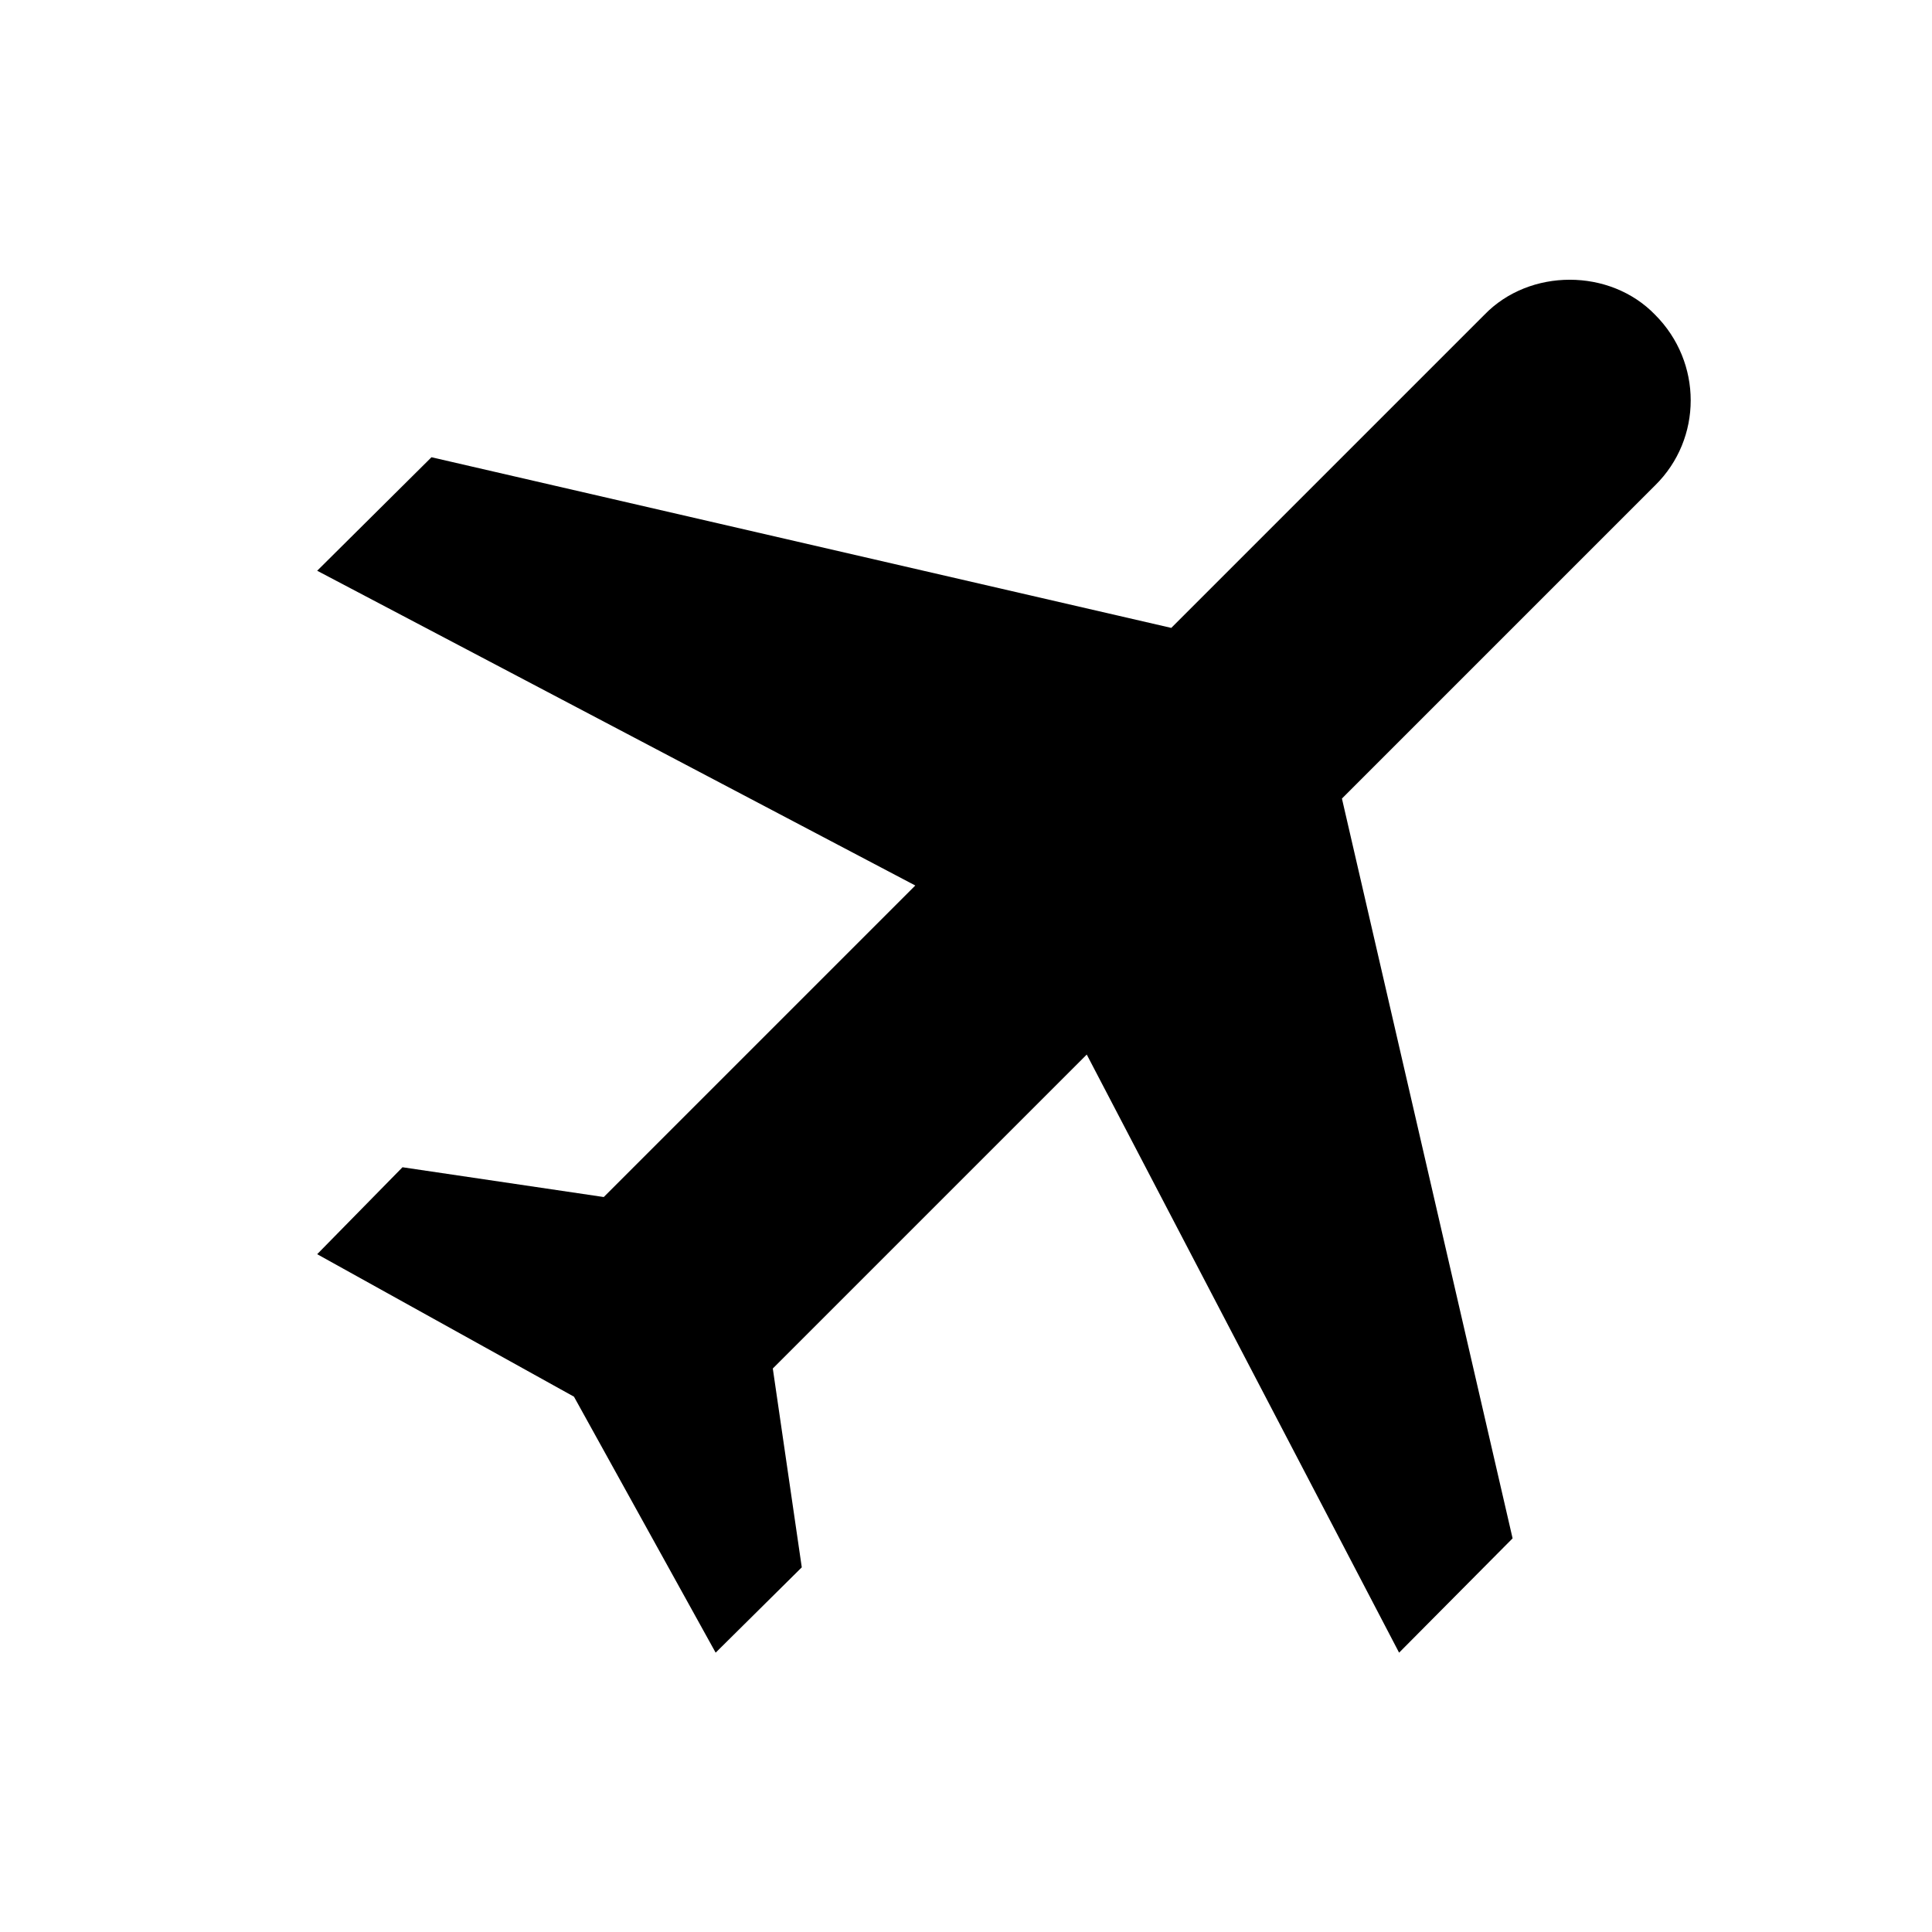
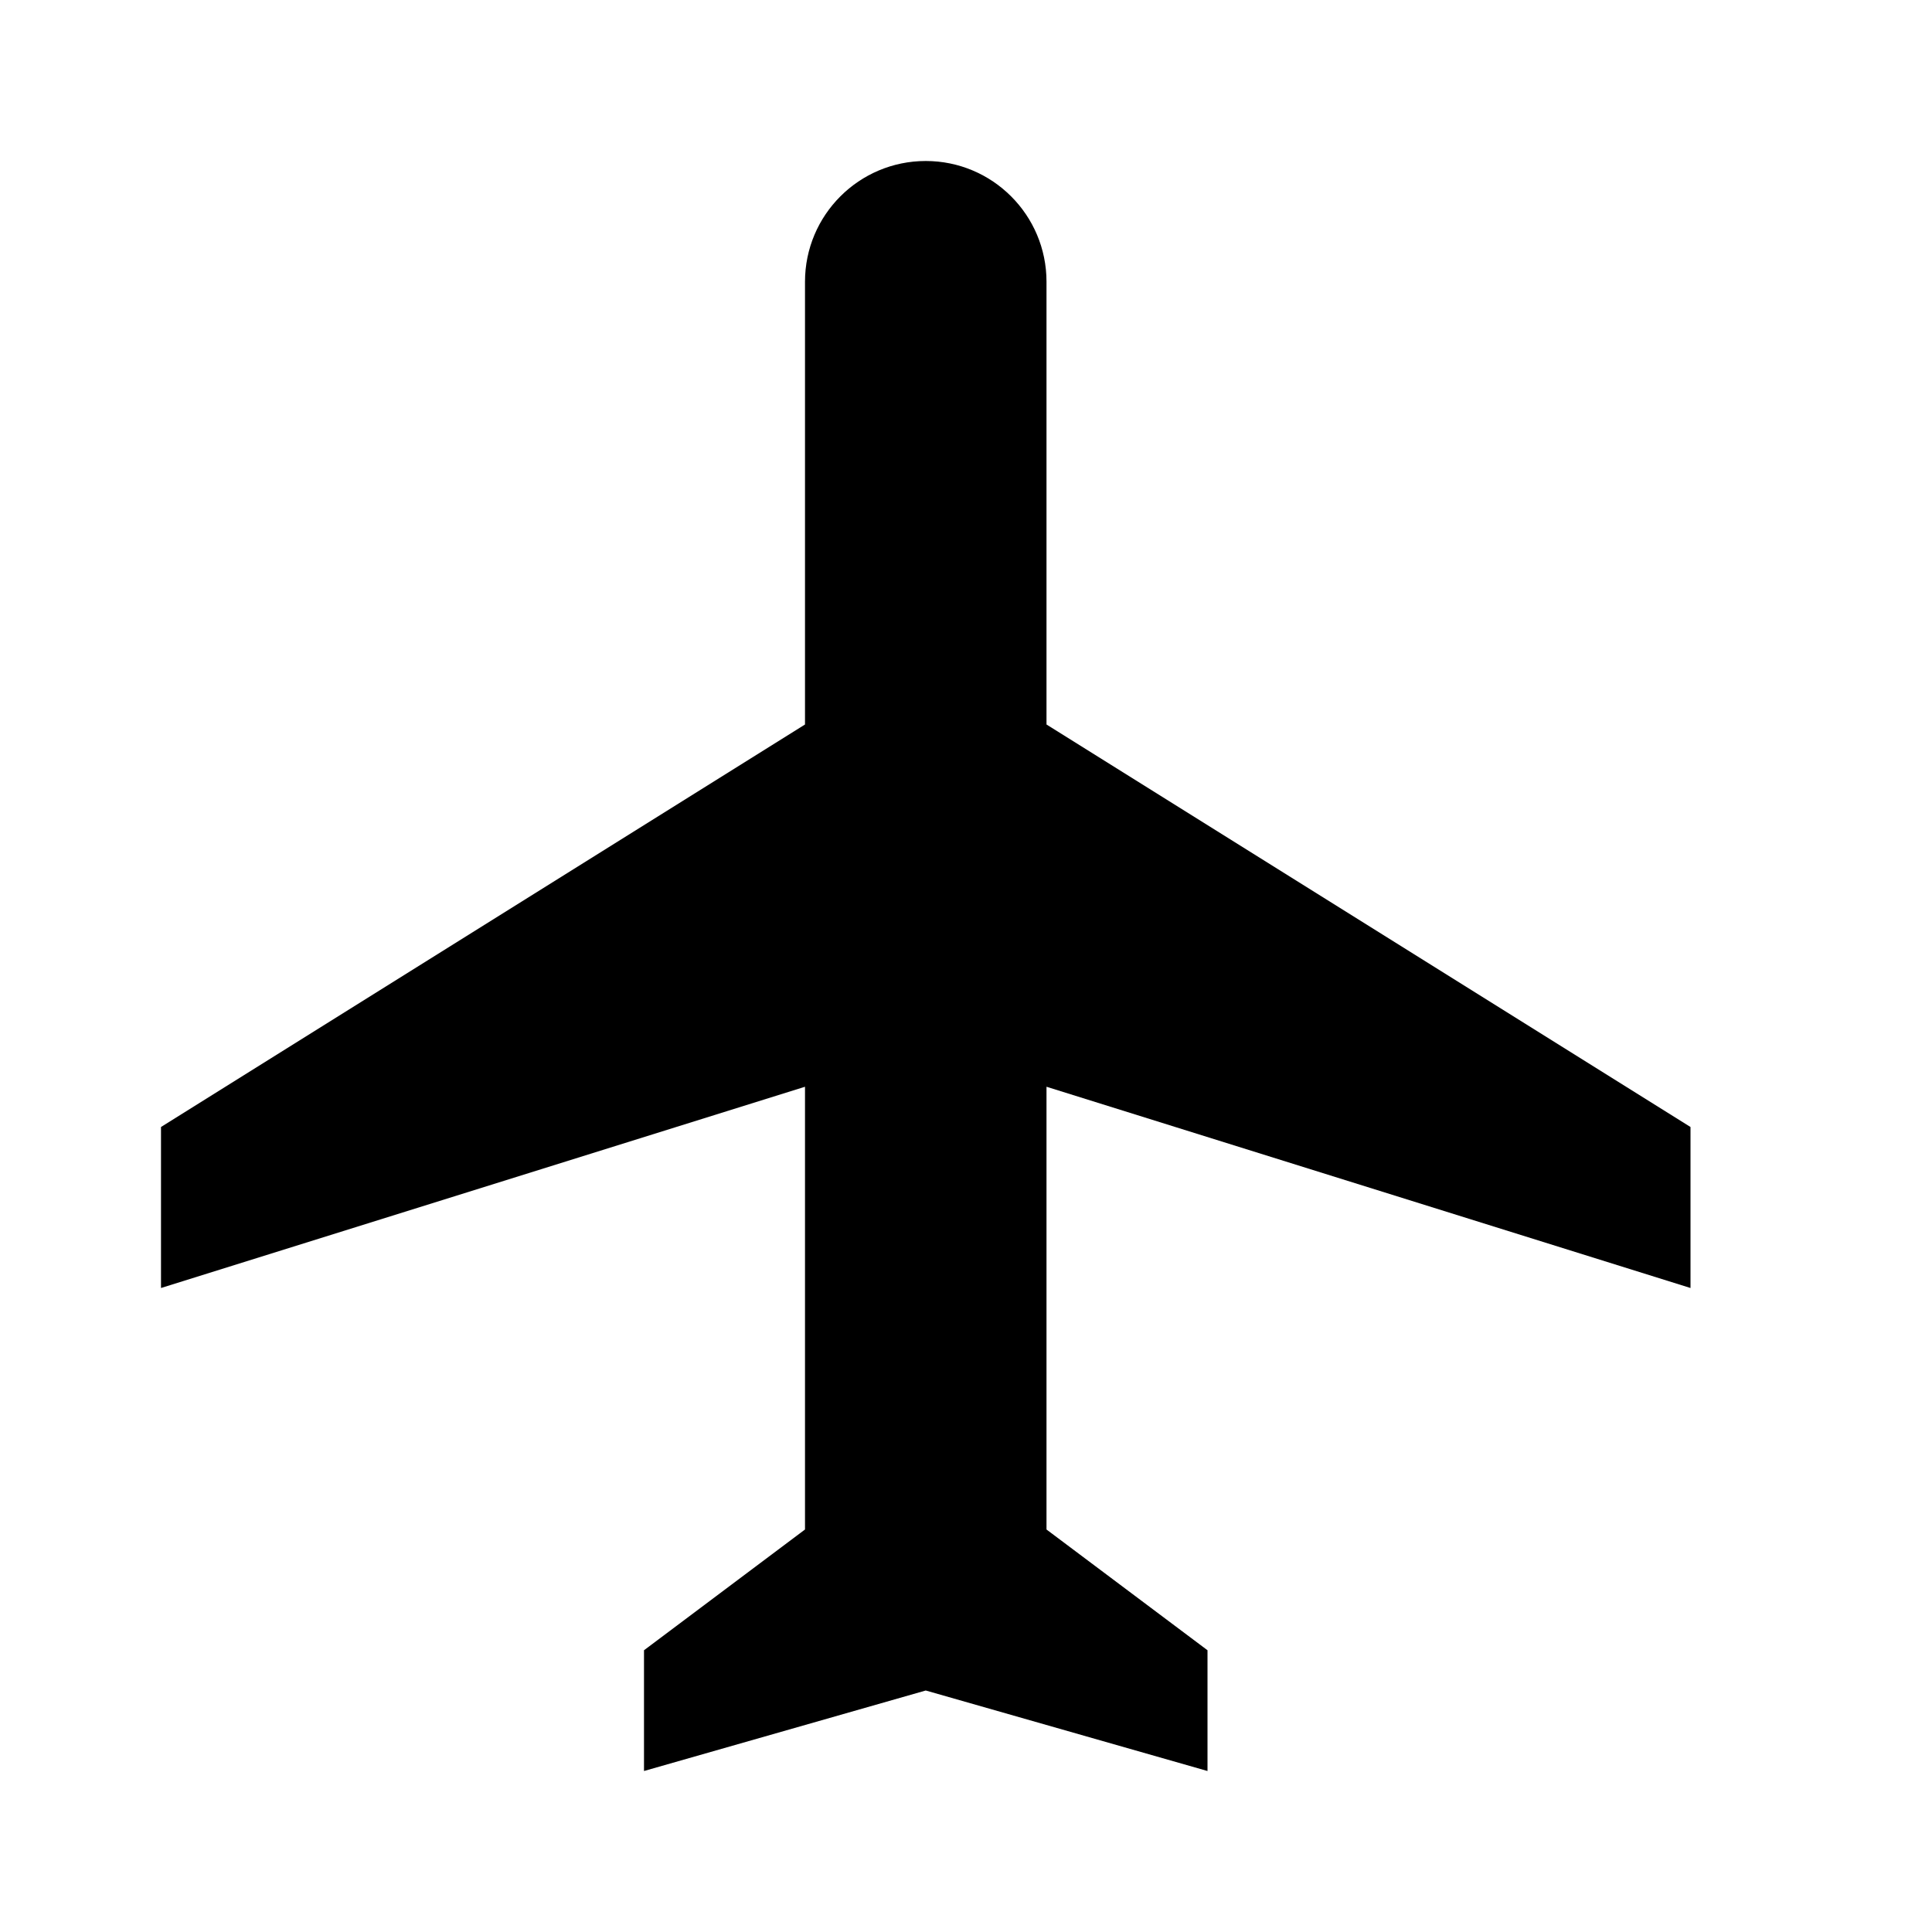
<svg xmlns="http://www.w3.org/2000/svg" viewBox="0 0 24 24">
-   <path d="M20.56 3.91c.59.59.59 1.54 0 2.12l-3.89 3.89 2.12 9.19-1.41 1.42-3.88-7.43L9.6 17l.36 2.47-1.07 1.06-1.76-3.18-3.19-1.77L5 14.5l2.5.37L11.37 11 3.94 7.09l1.42-1.41 9.19 2.12 3.89-3.89c.56-.58 1.56-.58 2.12 0z" />
+   <path d="M21 16v-2l-8-5V3.5A1.5 1.5 0 0 0 11.5 2 1.5 1.5 0 0 0 10 3.5V9l-8 5v2l8-2.5V19l-2 1.5V22l3.5-1 3.5 1v-1.5L13 19v-5.5l8 2.5z" />
</svg>
